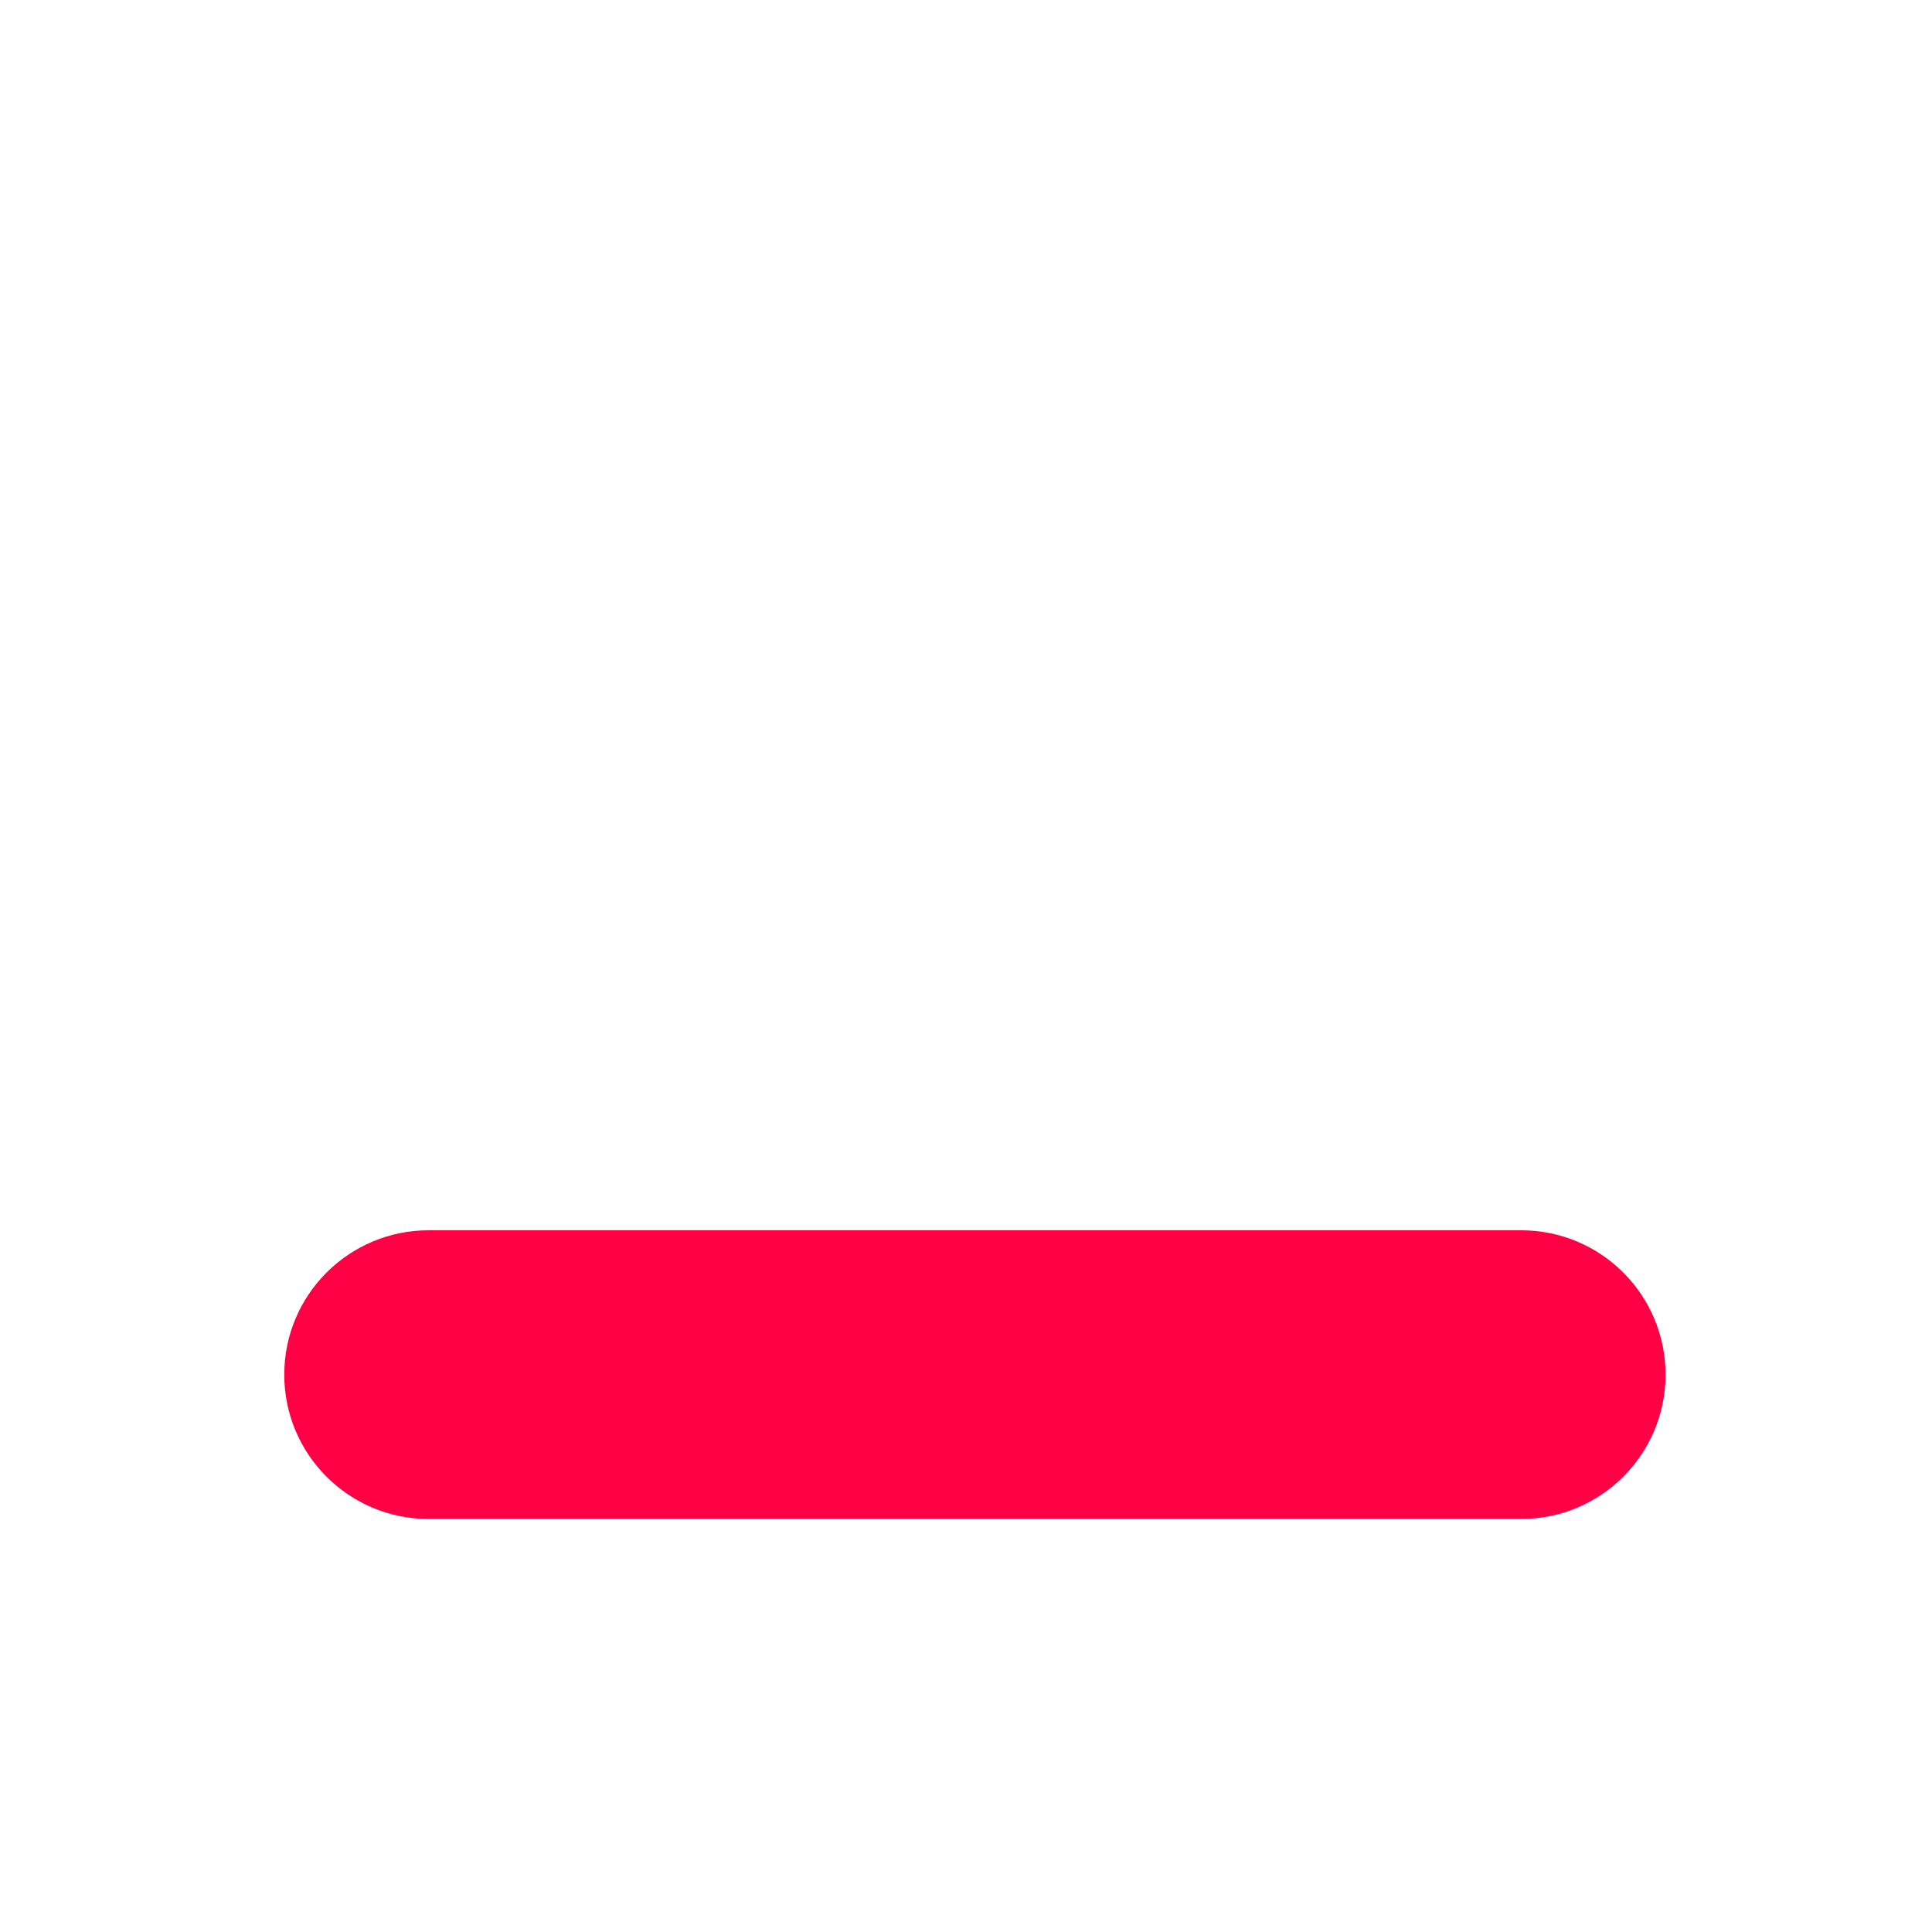
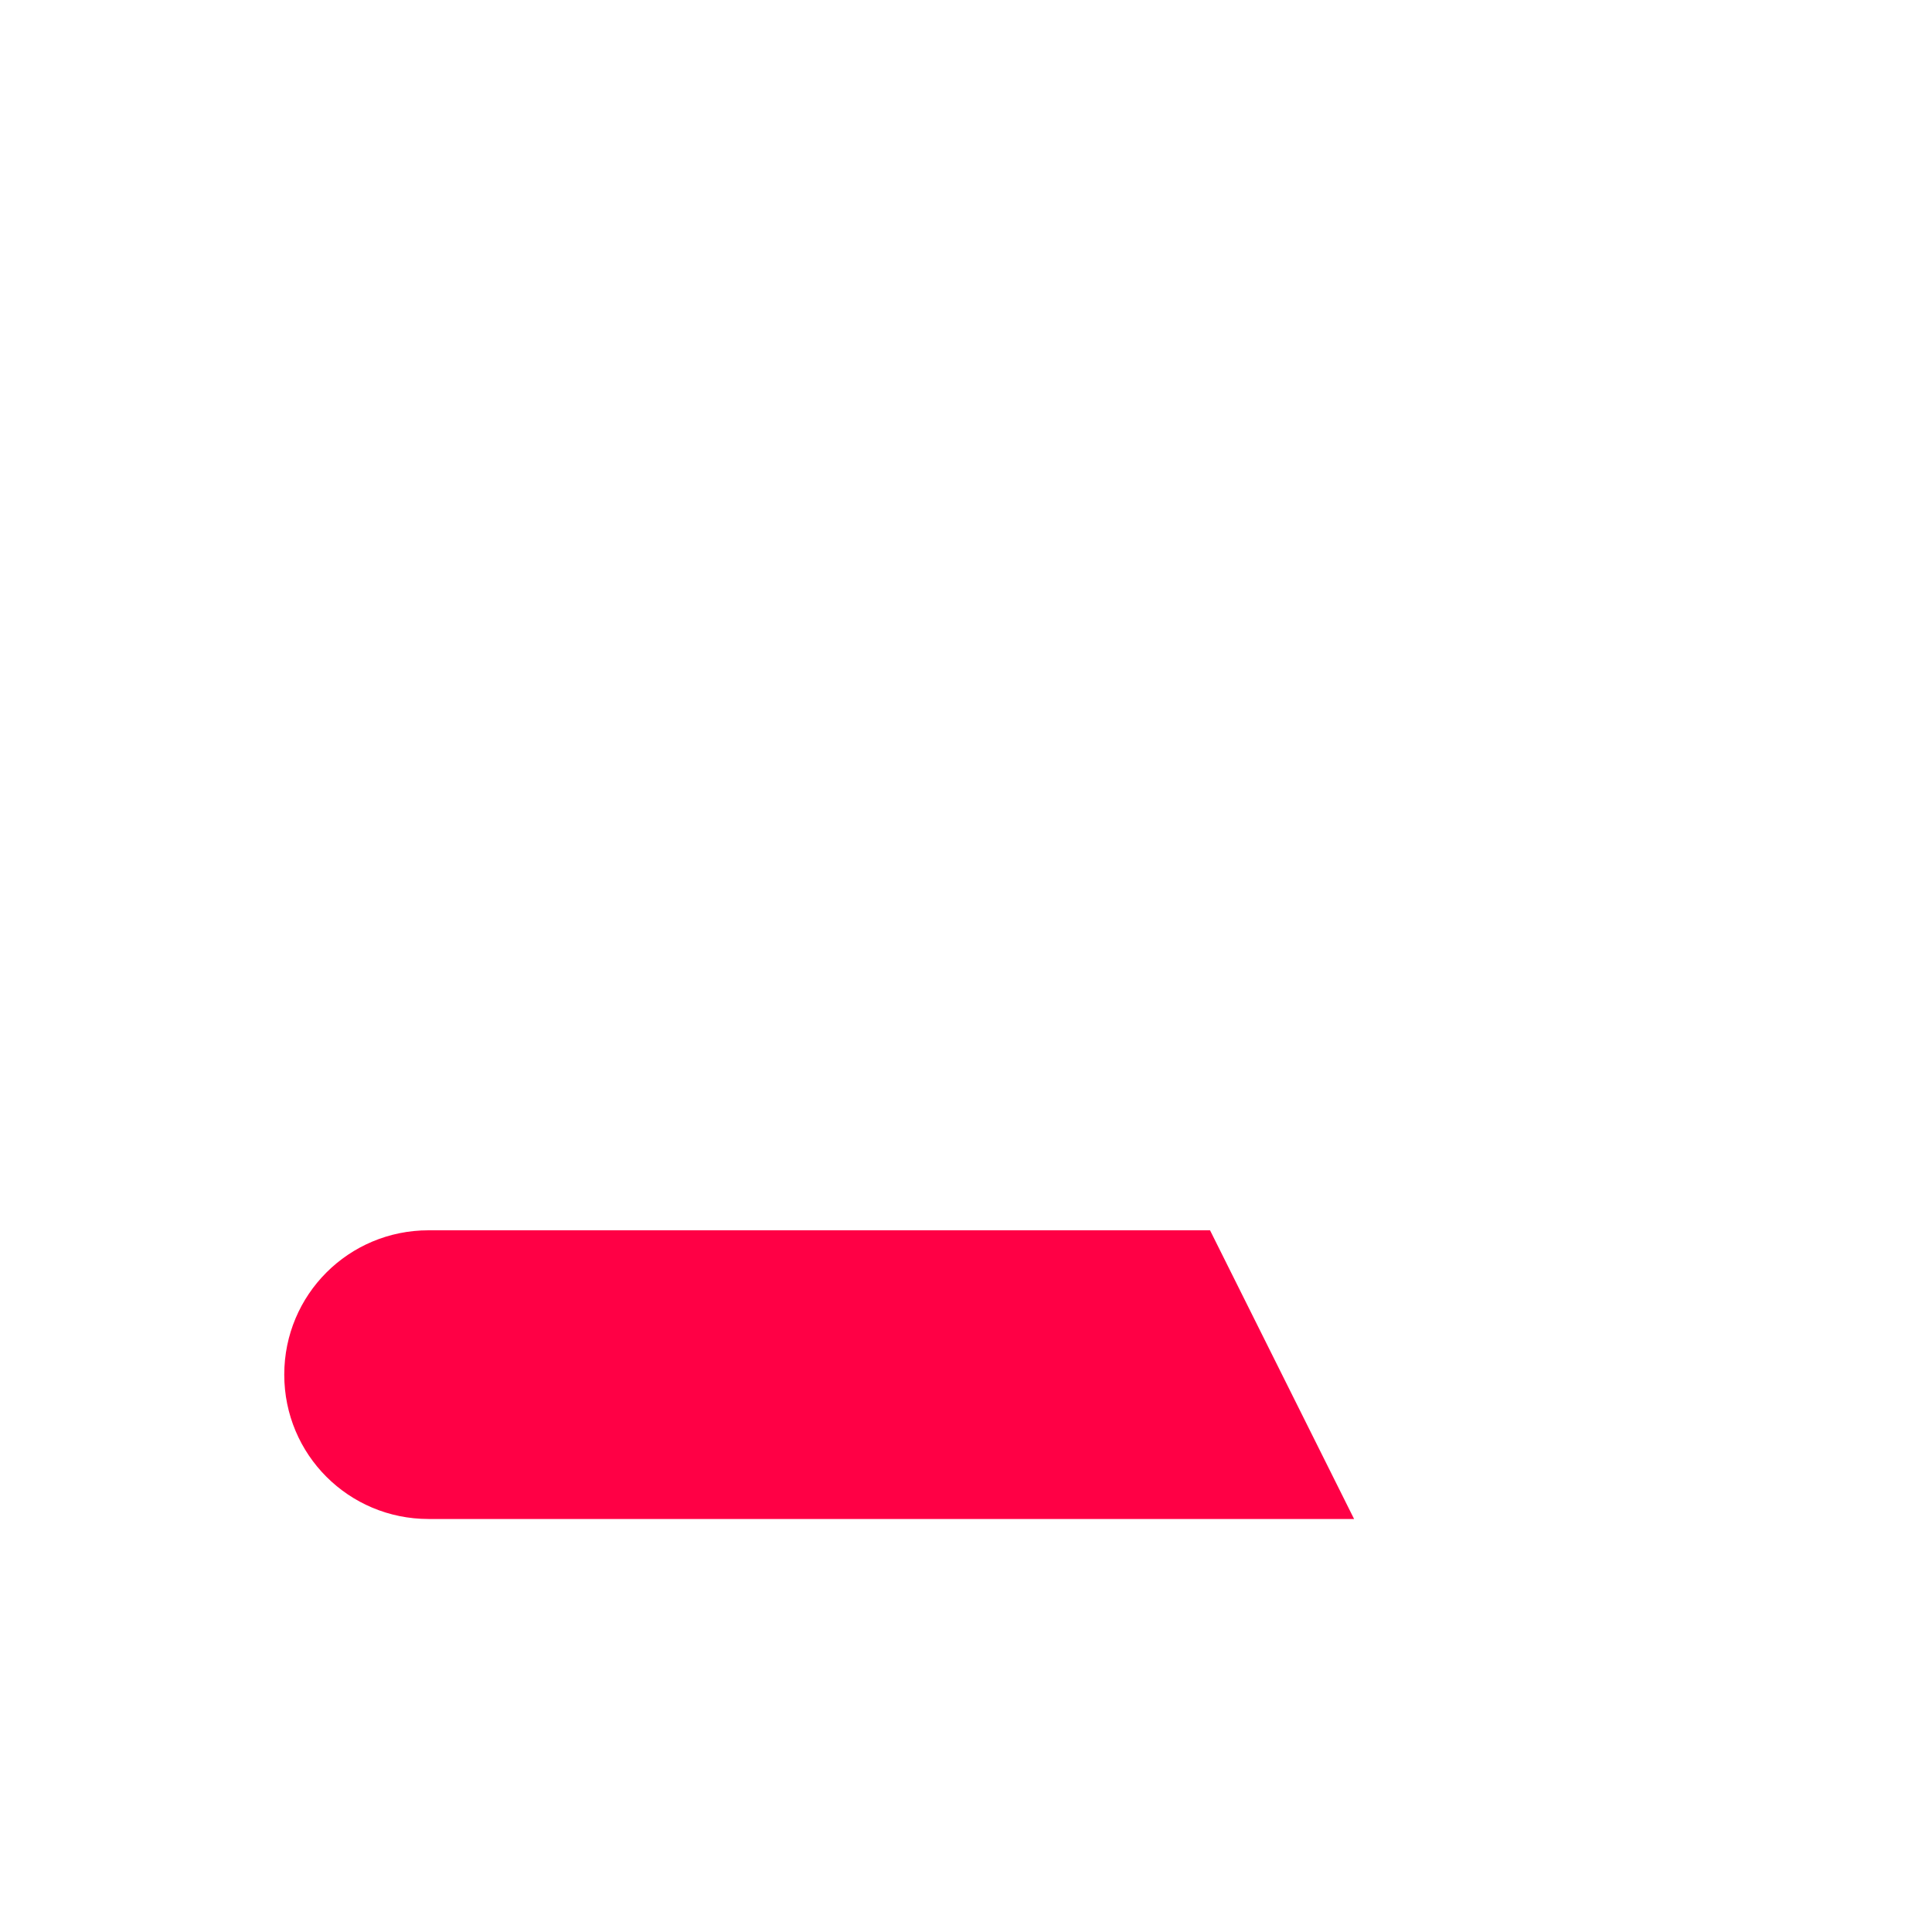
<svg xmlns="http://www.w3.org/2000/svg" width="1024" height="1024" viewBox="0 0 1024 1024" version="1.1" id="svg1">
  <defs id="defs1" />
-   <rect style="fill:#ff0045;fill-opacity:1;stroke-width:1.079" id="rect2" width="732.121" height="153.016" x="150.662" y="652.082" ry="76.508" />
+   <path id="rect2" style="fill:#ff0045;fill-opacity:1;stroke-width:1.079" d="M 227.17 652.082 C 184.785 652.082 150.662 686.205 150.662 728.59 C 150.662 770.975 184.785 805.098 227.17 805.098 L 717.699 805.098 L 641.34 652.082 L 227.17 652.082 z " />
</svg>
